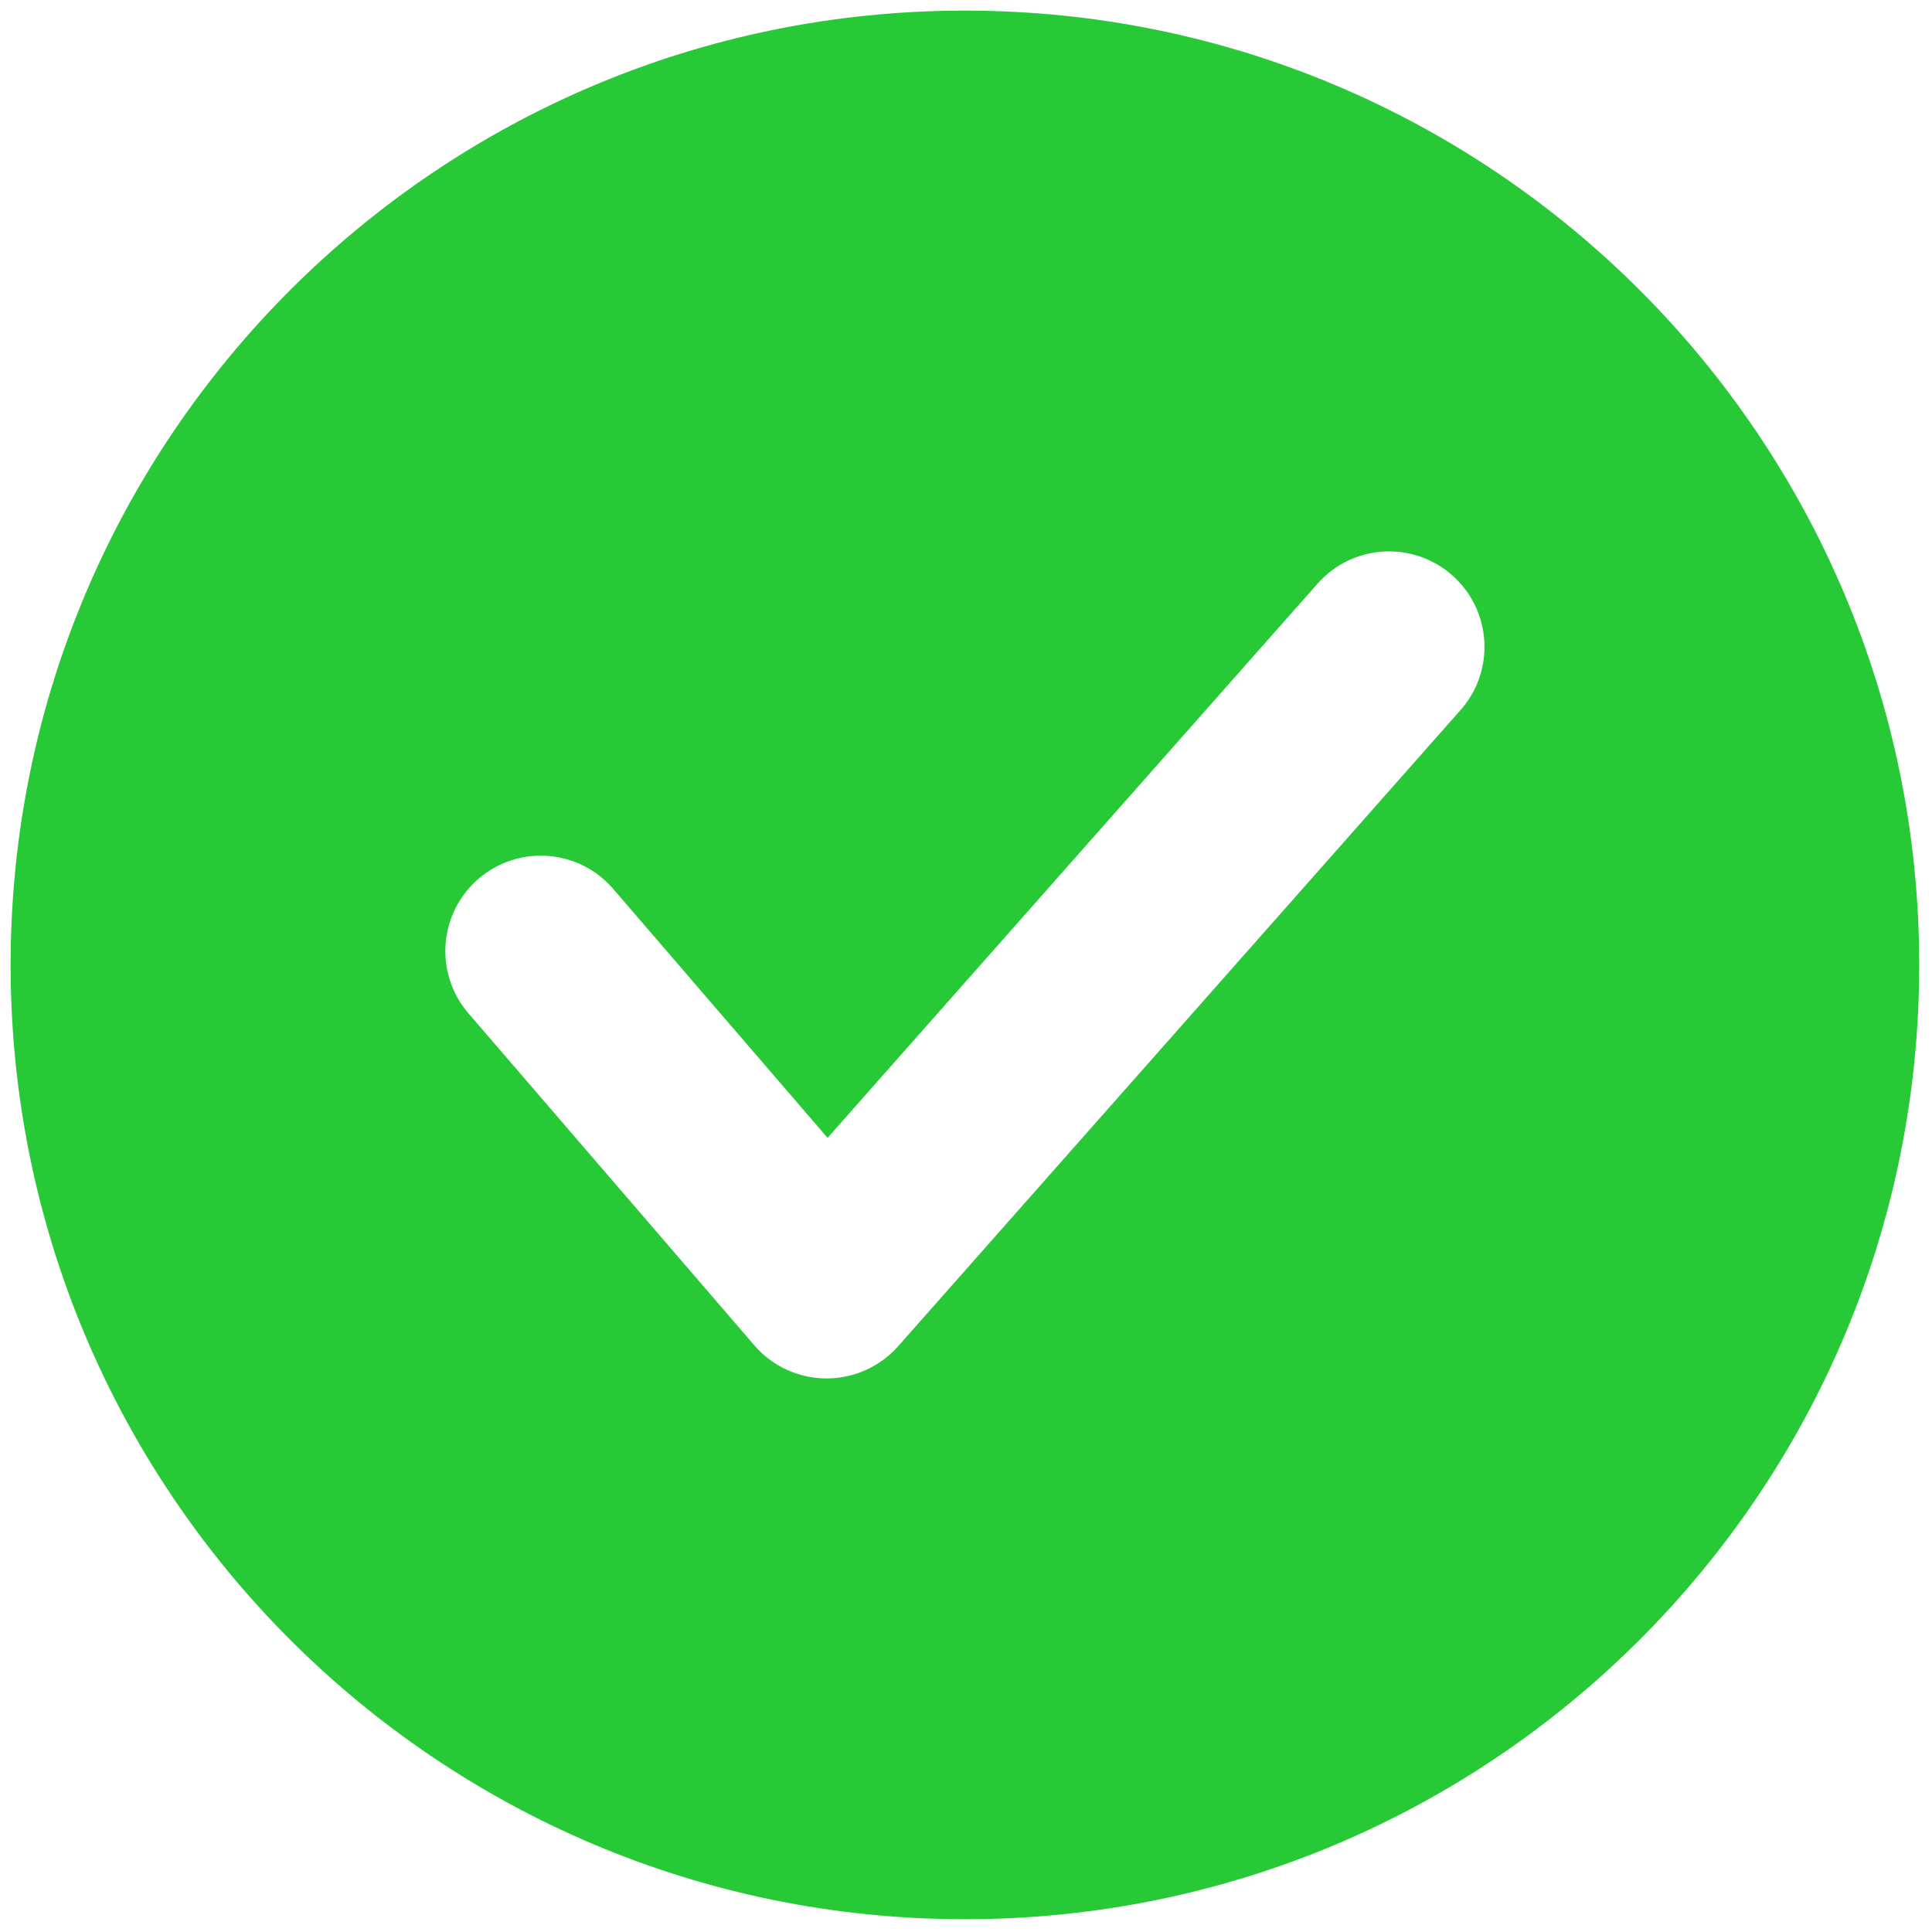
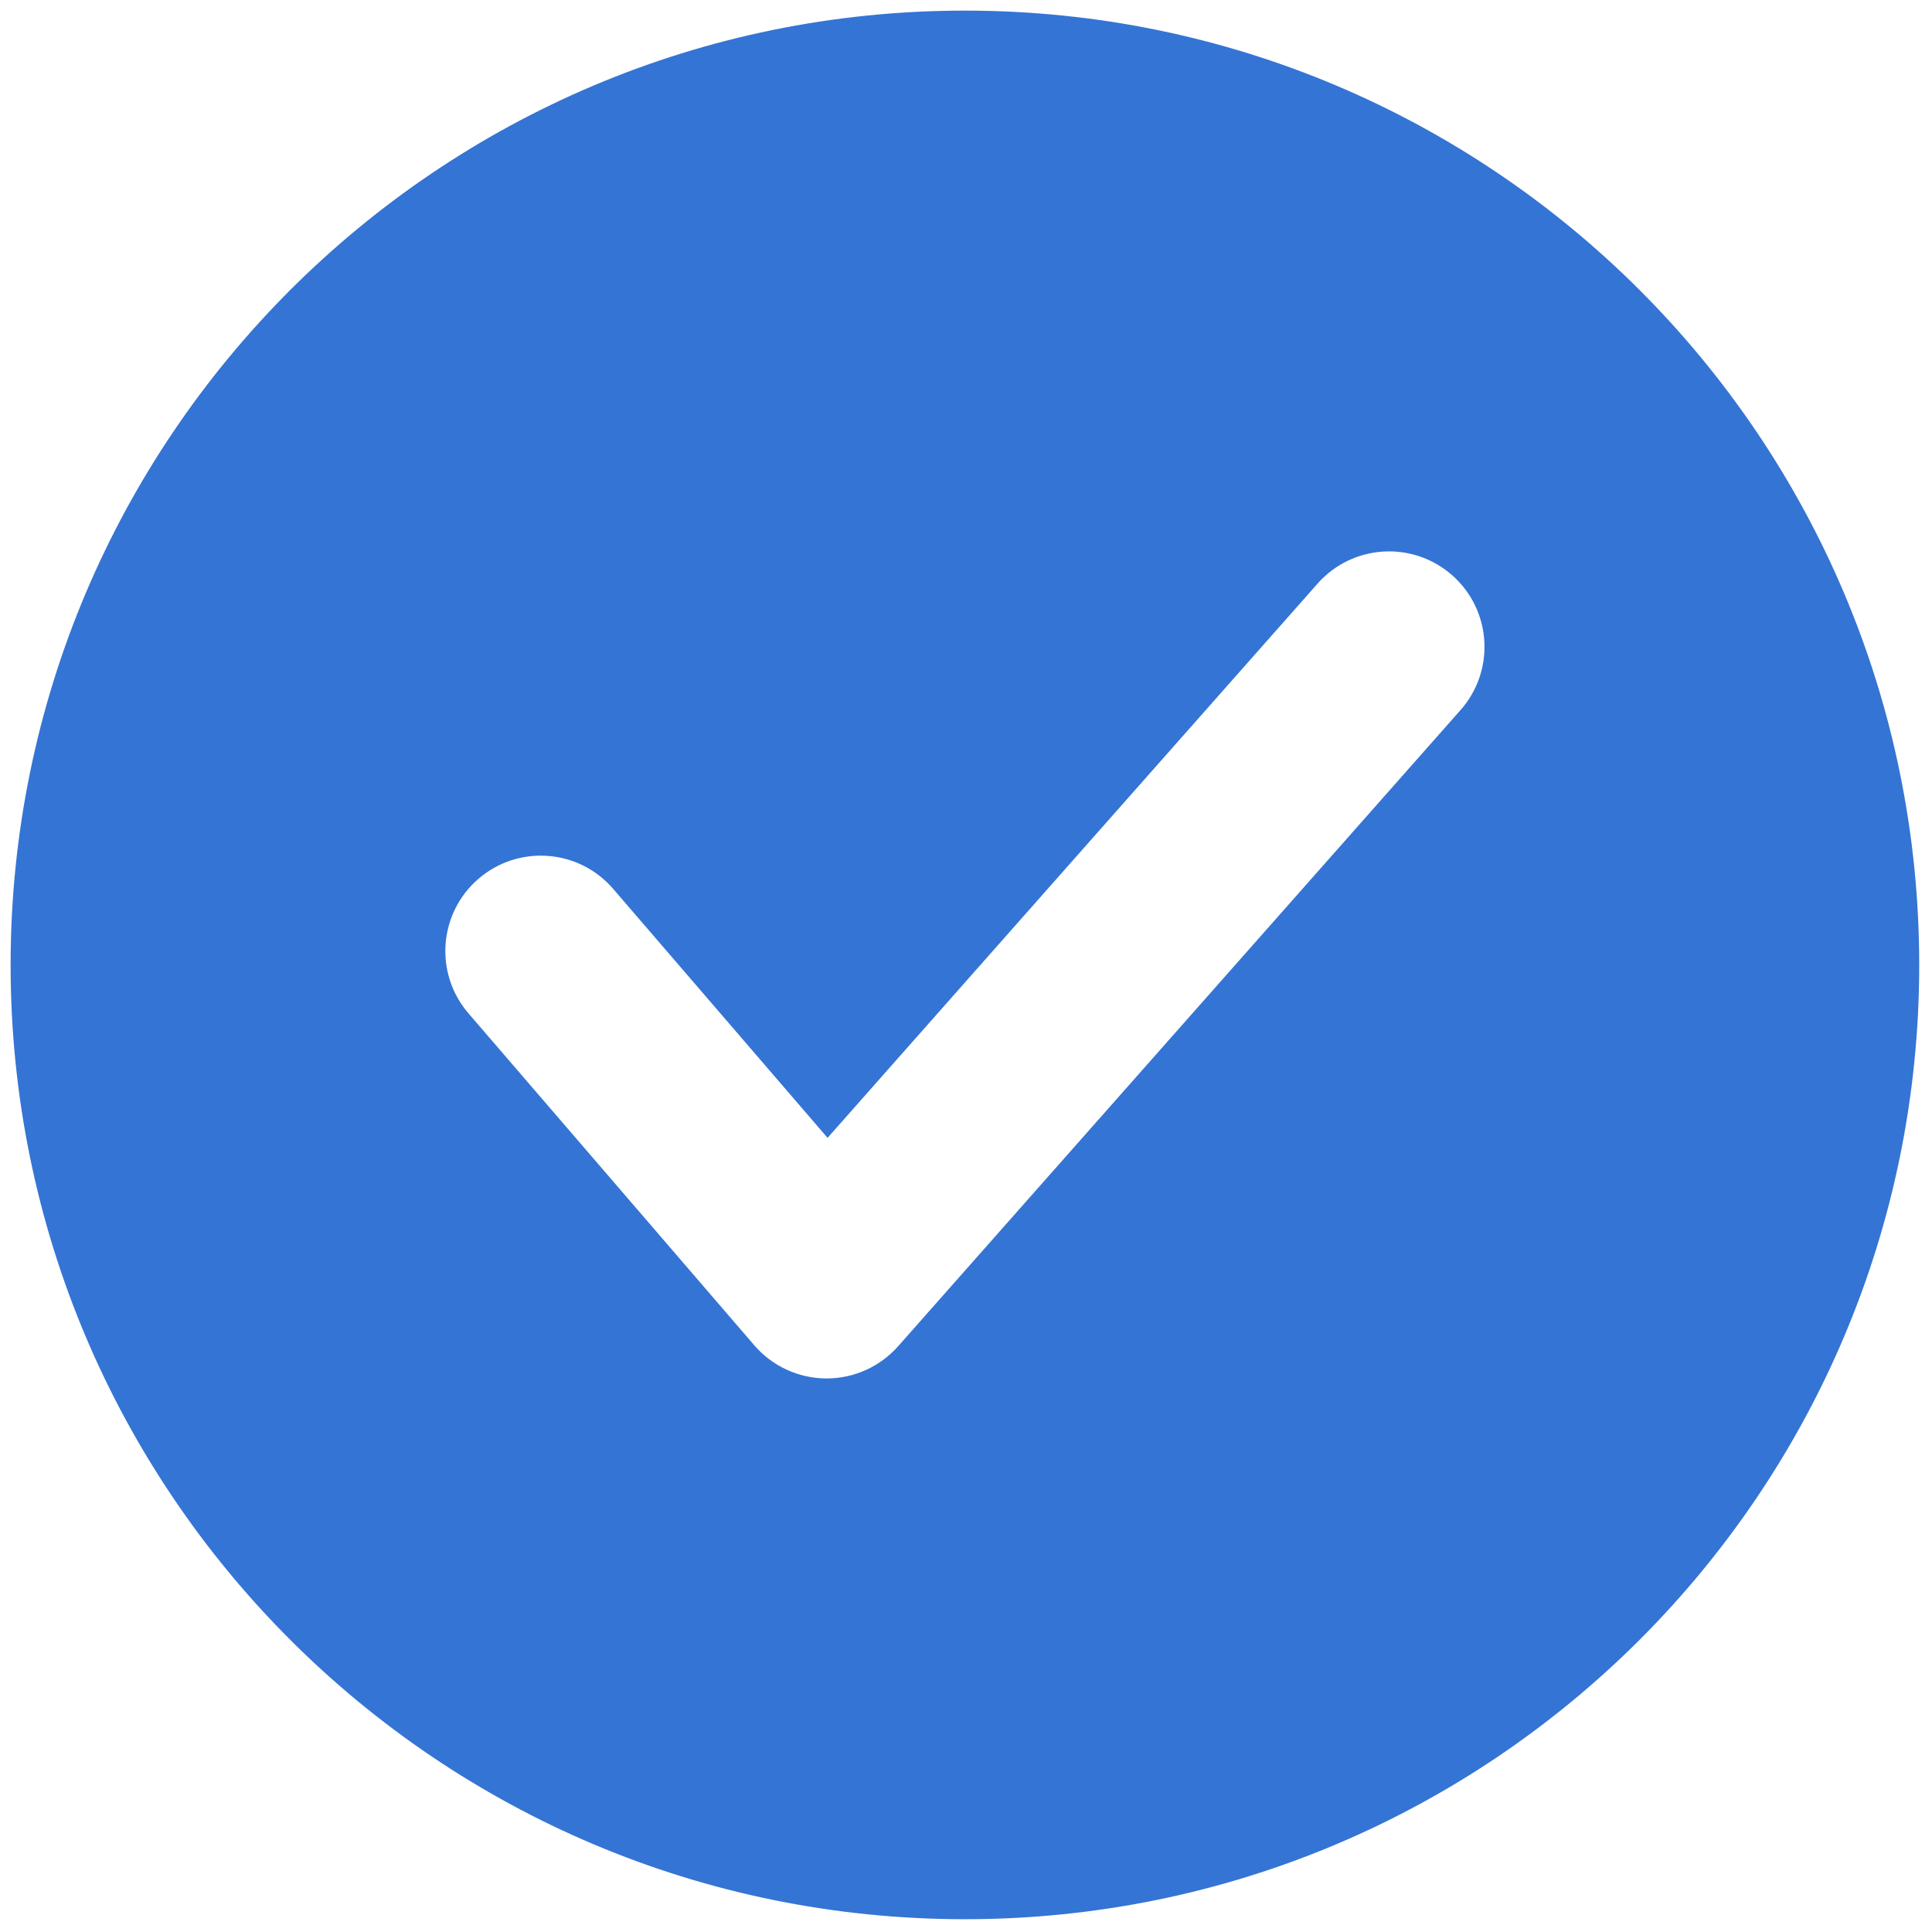
<svg xmlns="http://www.w3.org/2000/svg" width="256" height="256" viewBox="0 0 256 256" xml:space="preserve">
  <defs>
</defs>
  <g style="stroke: none; stroke-width: 0; stroke-dasharray: none; stroke-linecap: butt; stroke-linejoin: miter; stroke-miterlimit: 10; fill: none; fill-rule: nonzero; opacity: 1;" transform="translate(1.406593 1.406593) scale(2.81 2.81)">
-     <circle cx="45" cy="45" r="45" style="stroke: none; stroke-width: 1; stroke-dasharray: none; stroke-linecap: butt; stroke-linejoin: miter; stroke-miterlimit: 10; fill: rgb(40,201,55); fill-rule: nonzero; opacity: 1;" transform="  matrix(1 0 0 1 0 0) " />
+     <circle cx="45" cy="45" r="45" style="stroke: none; stroke-width: 1; stroke-dasharray: none; stroke-linecap: butt; stroke-linejoin: miter; stroke-miterlimit: 10; fill: #3474d4; fill-rule: nonzero; opacity: 1;" transform="  matrix(1 0 0 1 0 0) " />
    <path d="M 38.478 64.5 c -0.01 0 -0.02 0 -0.029 0 c -1.3 -0.009 -2.533 -0.579 -3.381 -1.563 L 21.59 47.284 c -1.622 -1.883 -1.41 -4.725 0.474 -6.347 c 1.884 -1.621 4.725 -1.409 6.347 0.474 l 10.112 11.744 L 61.629 27.02 c 1.645 -1.862 4.489 -2.037 6.352 -0.391 c 1.862 1.646 2.037 4.49 0.391 6.352 l -26.521 30 C 40.995 63.947 39.767 64.5 38.478 64.5 z" style="stroke: none; stroke-width: 1; stroke-dasharray: none; stroke-linecap: butt; stroke-linejoin: miter; stroke-miterlimit: 10; fill: rgb(255,255,255); fill-rule: nonzero; opacity: 1;" transform=" matrix(1 0 0 1 0 0) " stroke-linecap="round" />
  </g>
</svg>
